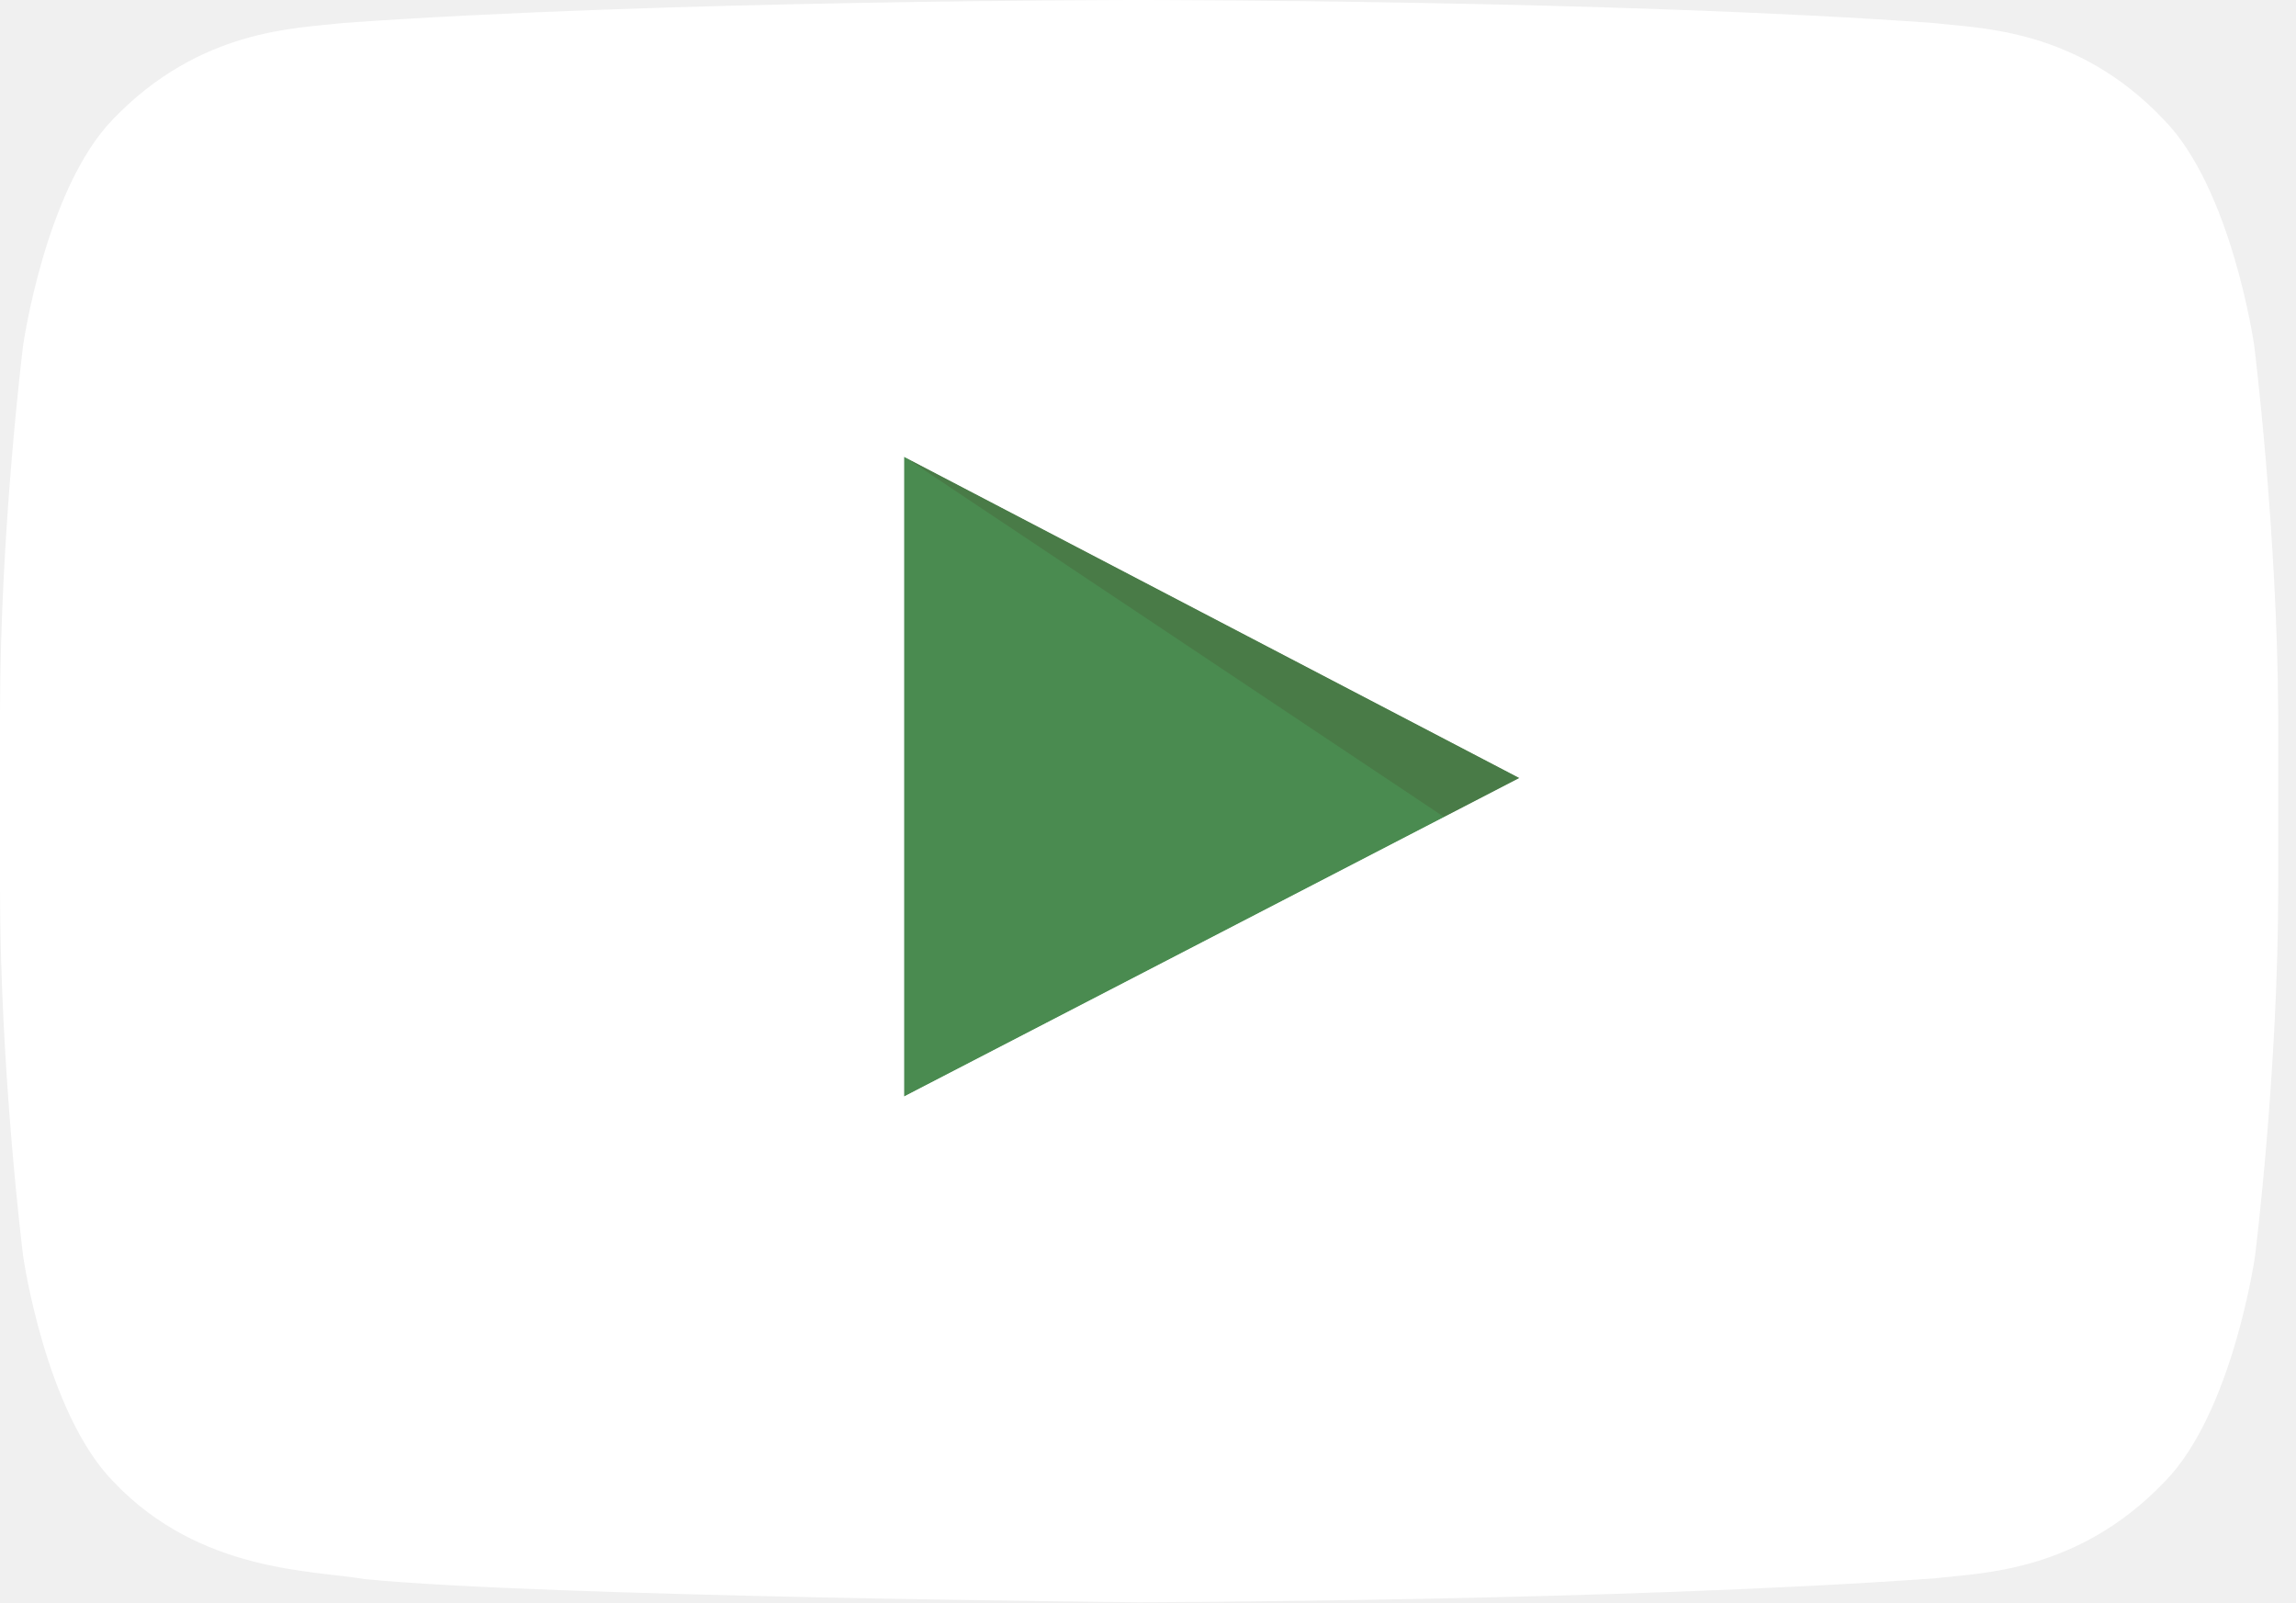
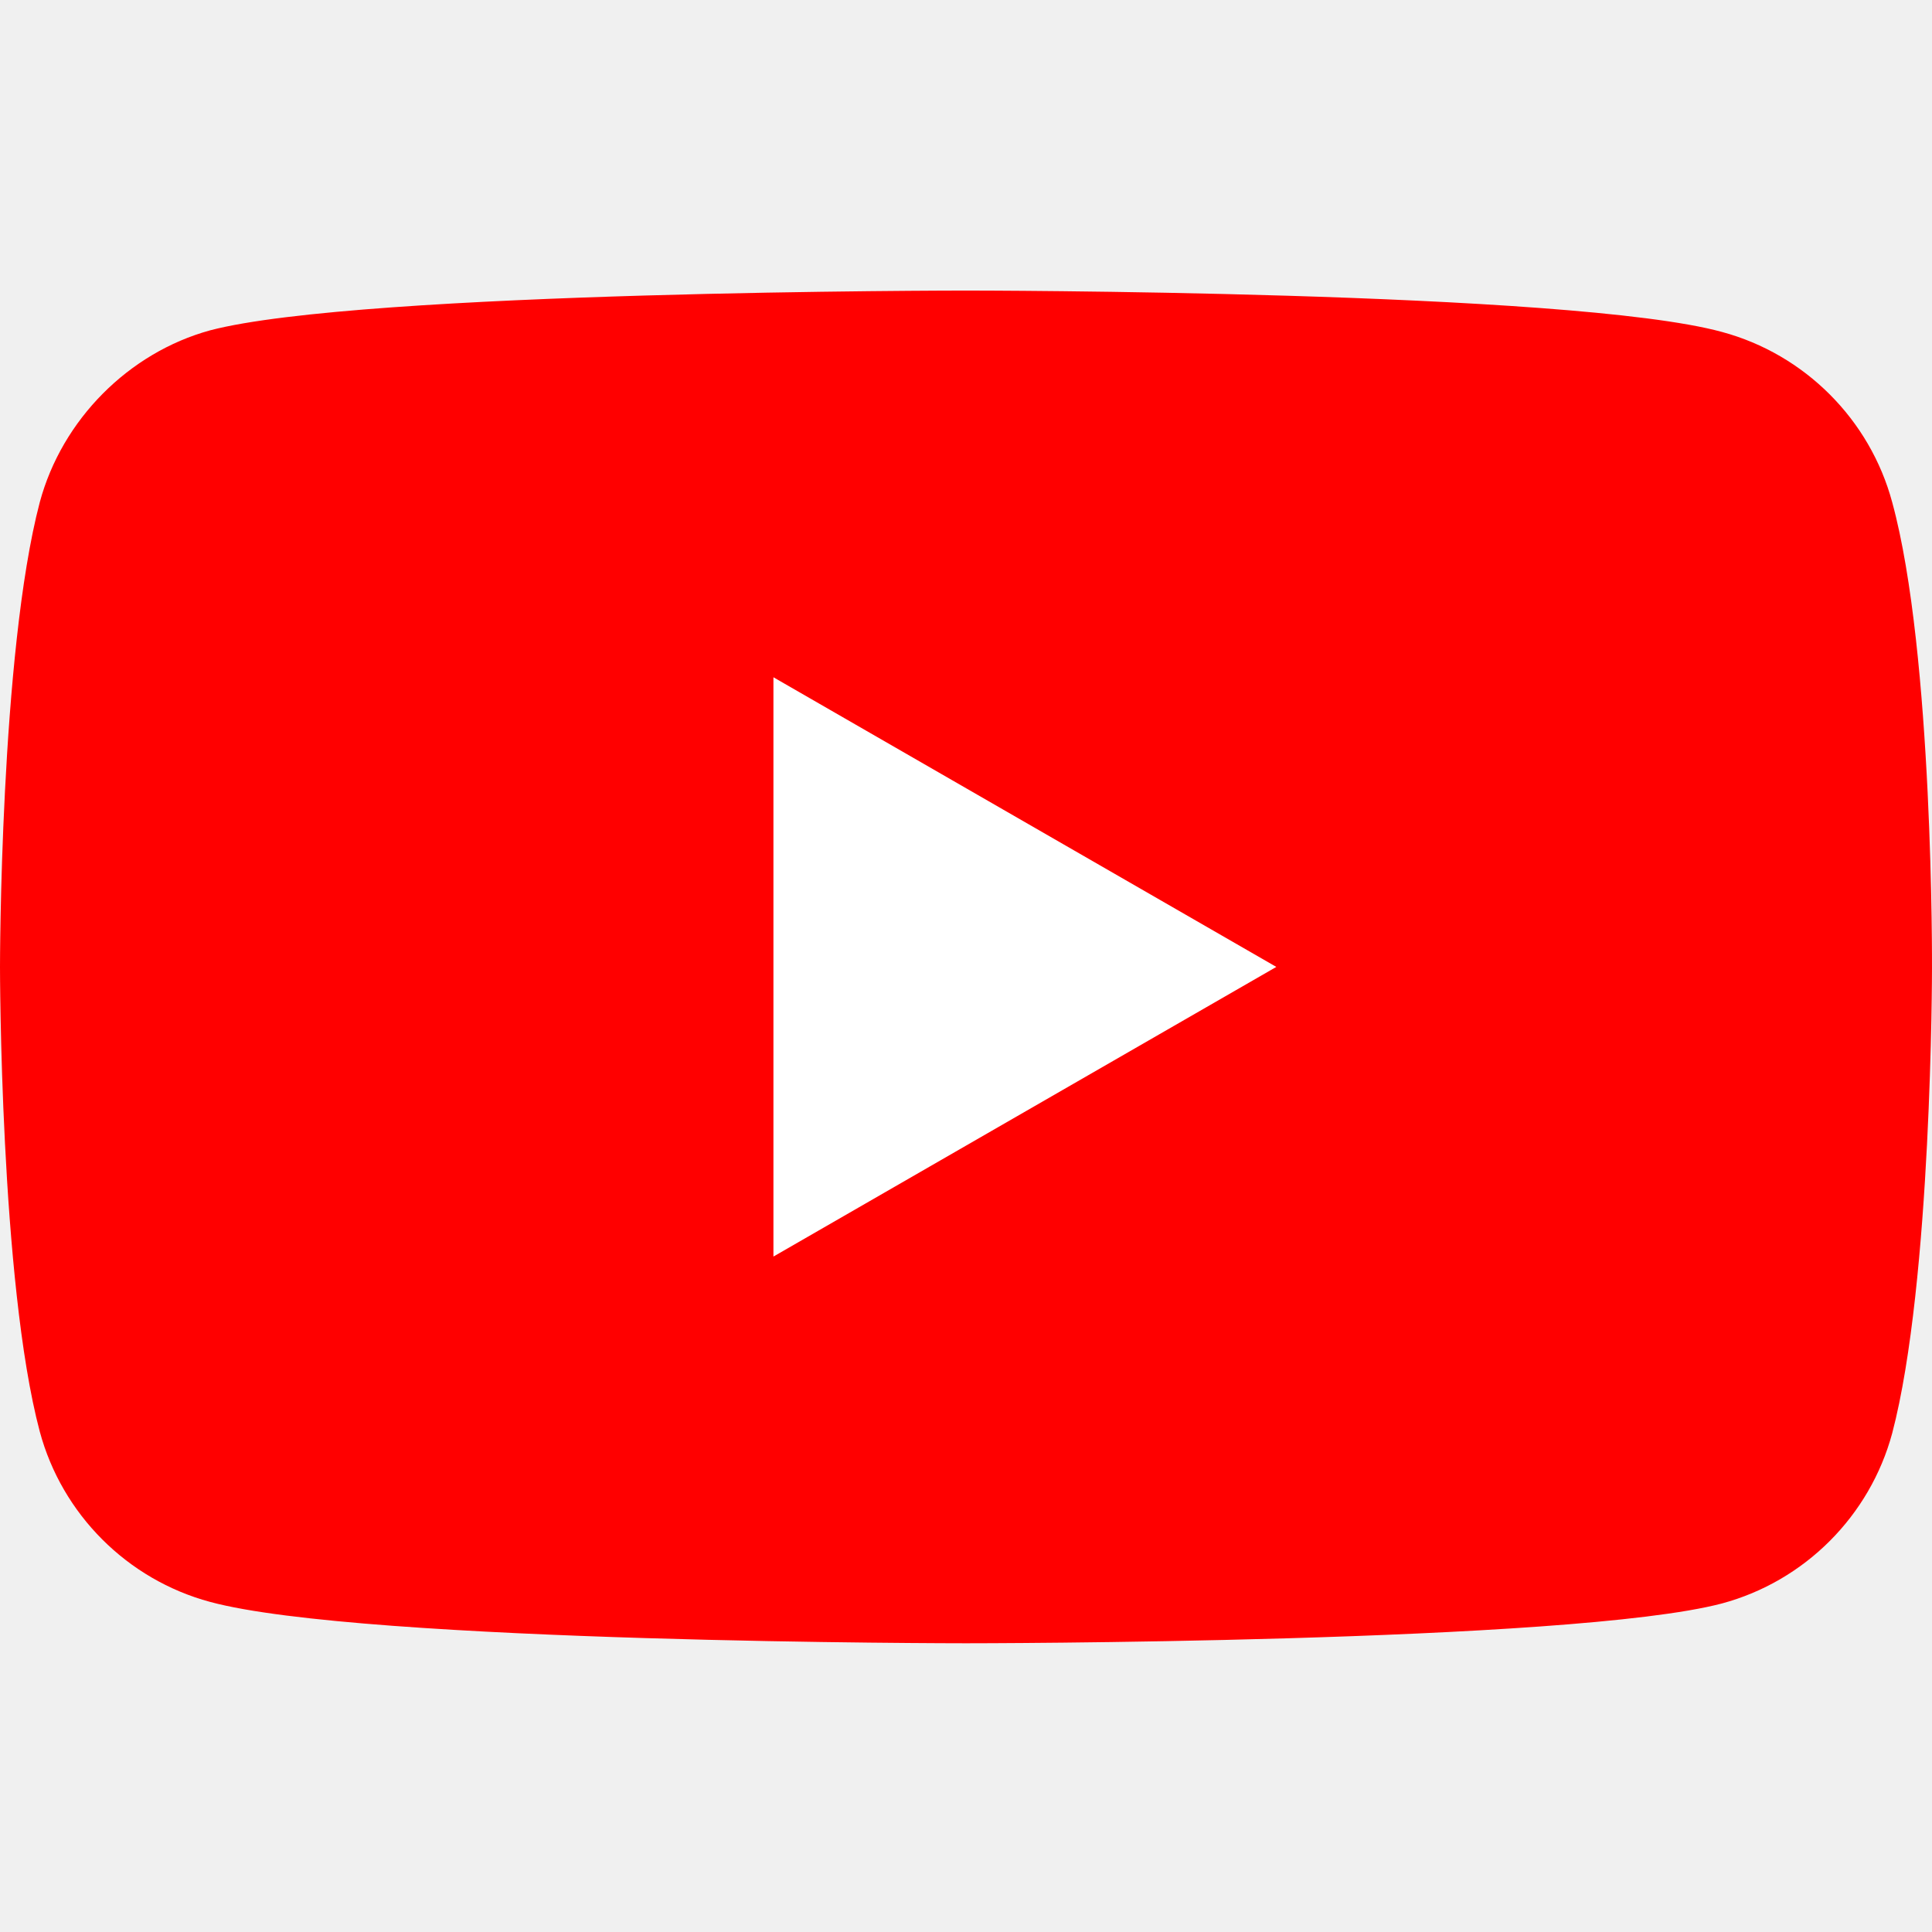
- <svg xmlns="http://www.w3.org/2000/svg" width="43" height="30" viewBox="0 0 43 30" fill="none">
-   <g clip-path="url(#clip0)">
-     <path d="M16.933 20.533L28.467 14.567L16.933 8.55V20.533Z" fill="#4A8B50" />
-     <path opacity="0.12" d="M16.933 8.55L27.05 15.3L28.467 14.567L16.933 8.55Z" fill="#420000" />
-     <path d="M42.217 6.467C42.217 6.467 41.8 3.533 40.517 2.233C38.901 0.533 37.086 0.533 36.236 0.433C30.288 0 21.342 0 21.342 0H21.325C21.325 0 12.379 0 6.397 0.433C5.564 0.533 3.748 0.533 2.116 2.233C0.85 3.533 0.433 6.467 0.433 6.467C0.433 6.467 0 9.933 0 13.383V16.617C0 20.067 0.433 23.517 0.433 23.517C0.433 23.517 0.85 26.45 2.132 27.75C3.748 29.45 5.881 29.4 6.831 29.567C10.246 29.9 21.325 30 21.325 30C21.325 30 30.288 29.983 36.252 29.55C37.086 29.45 38.901 29.45 40.534 27.75C41.817 26.45 42.233 23.517 42.233 23.517C42.233 23.517 42.667 20.067 42.667 16.617V13.383C42.65 9.933 42.217 6.467 42.217 6.467ZM16.927 20.533V8.55L28.456 14.567L16.927 20.533H16.927Z" fill="url(#paint0_linear)" />
-   </g>
-   <defs>
-     <linearGradient id="paint0_linear" x1="21.325" y1="0" x2="21.325" y2="30.009" gradientUnits="userSpaceOnUse">
-       <stop stop-color="white" />
-       <stop offset="1" stop-color="white" />
-     </linearGradient>
-     <clipPath id="clip0">
-       <rect width="42.667" height="30" fill="white" />
-     </clipPath>
-   </defs>
+ <svg xmlns="http://www.w3.org/2000/svg" height="512pt" viewBox="0 -77 512.002 512" width="512pt">
+   <path d="m501.453 56.094c-5.902-21.934-23.195-39.223-45.125-45.129-40.066-10.965-200.332-10.965-200.332-10.965s-160.262 0-200.328 10.547c-21.508 5.902-39.223 23.617-45.125 45.547-10.543 40.062-10.543 123.148-10.543 123.148s0 83.504 10.543 123.148c5.906 21.93 23.195 39.223 45.129 45.129 40.484 10.965 200.328 10.965 200.328 10.965s160.262 0 200.328-10.547c21.934-5.902 39.223-23.195 45.129-45.125 10.543-40.066 10.543-123.148 10.543-123.148s.422-83.508-10.547-123.57zm0 0" fill="#f00" />
+   <path d="m204.969 256 133.27-76.758-133.27-76.758zm0 0" fill="#fff" />
</svg>
